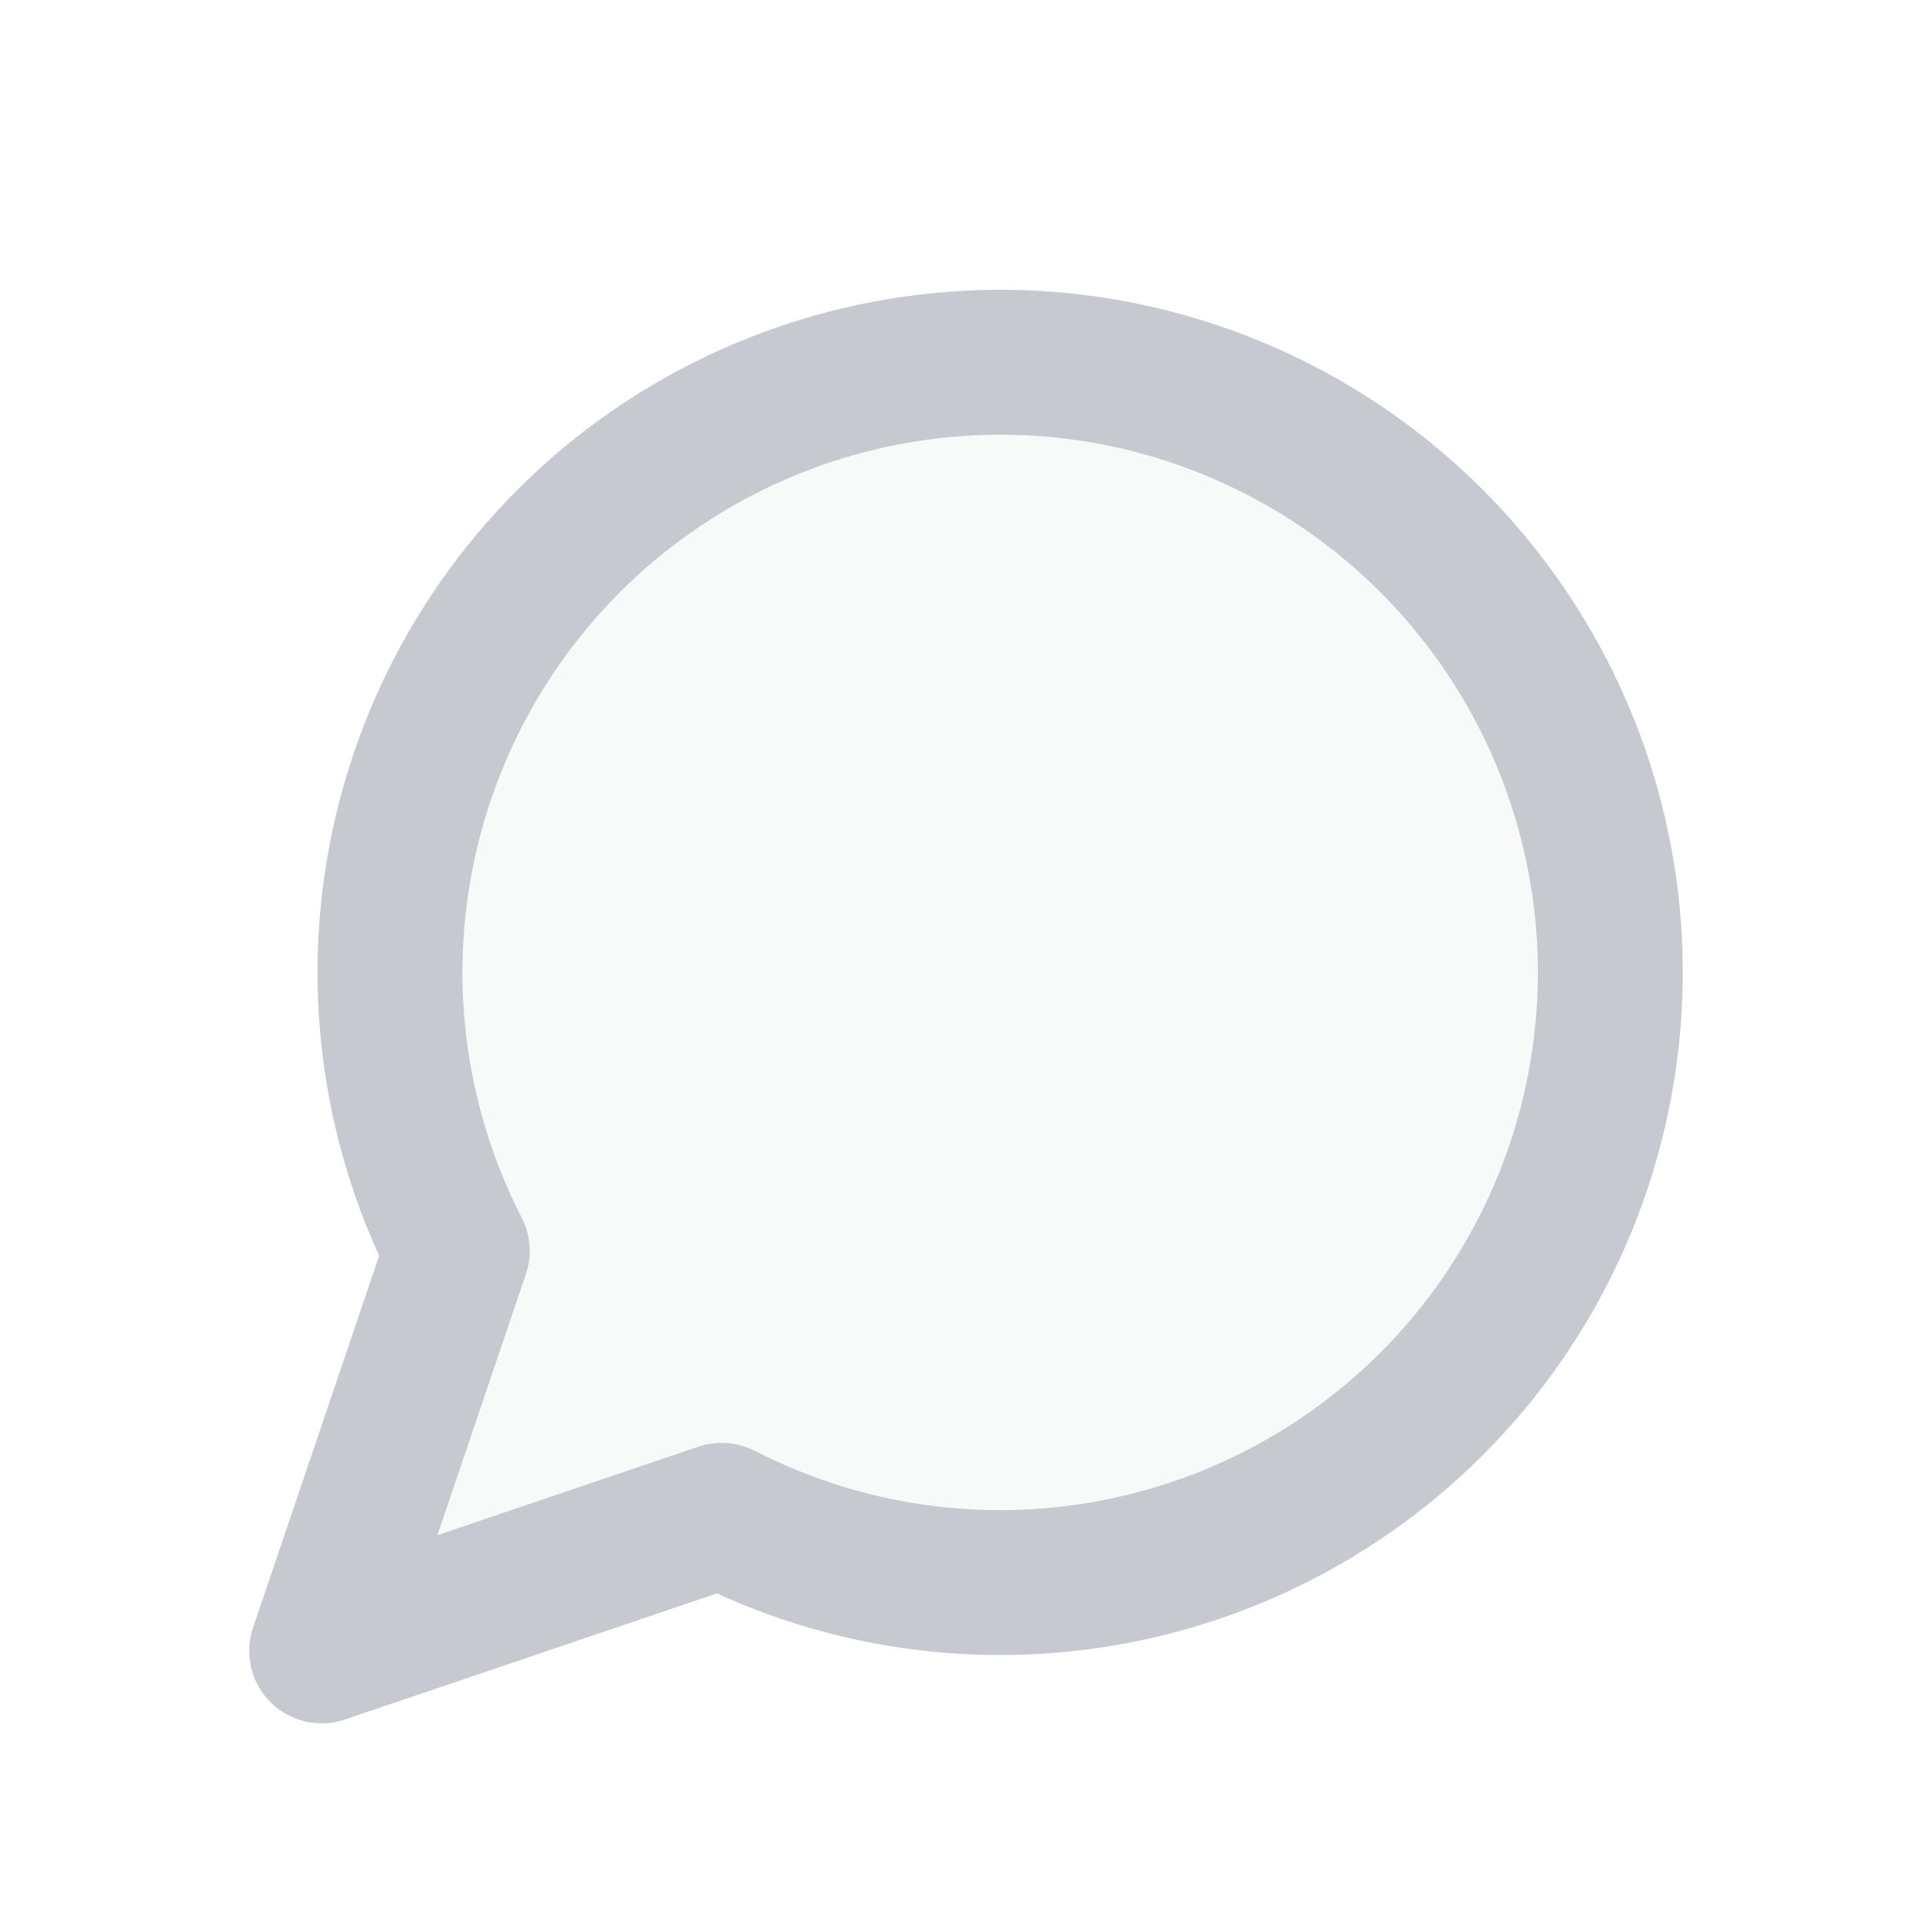
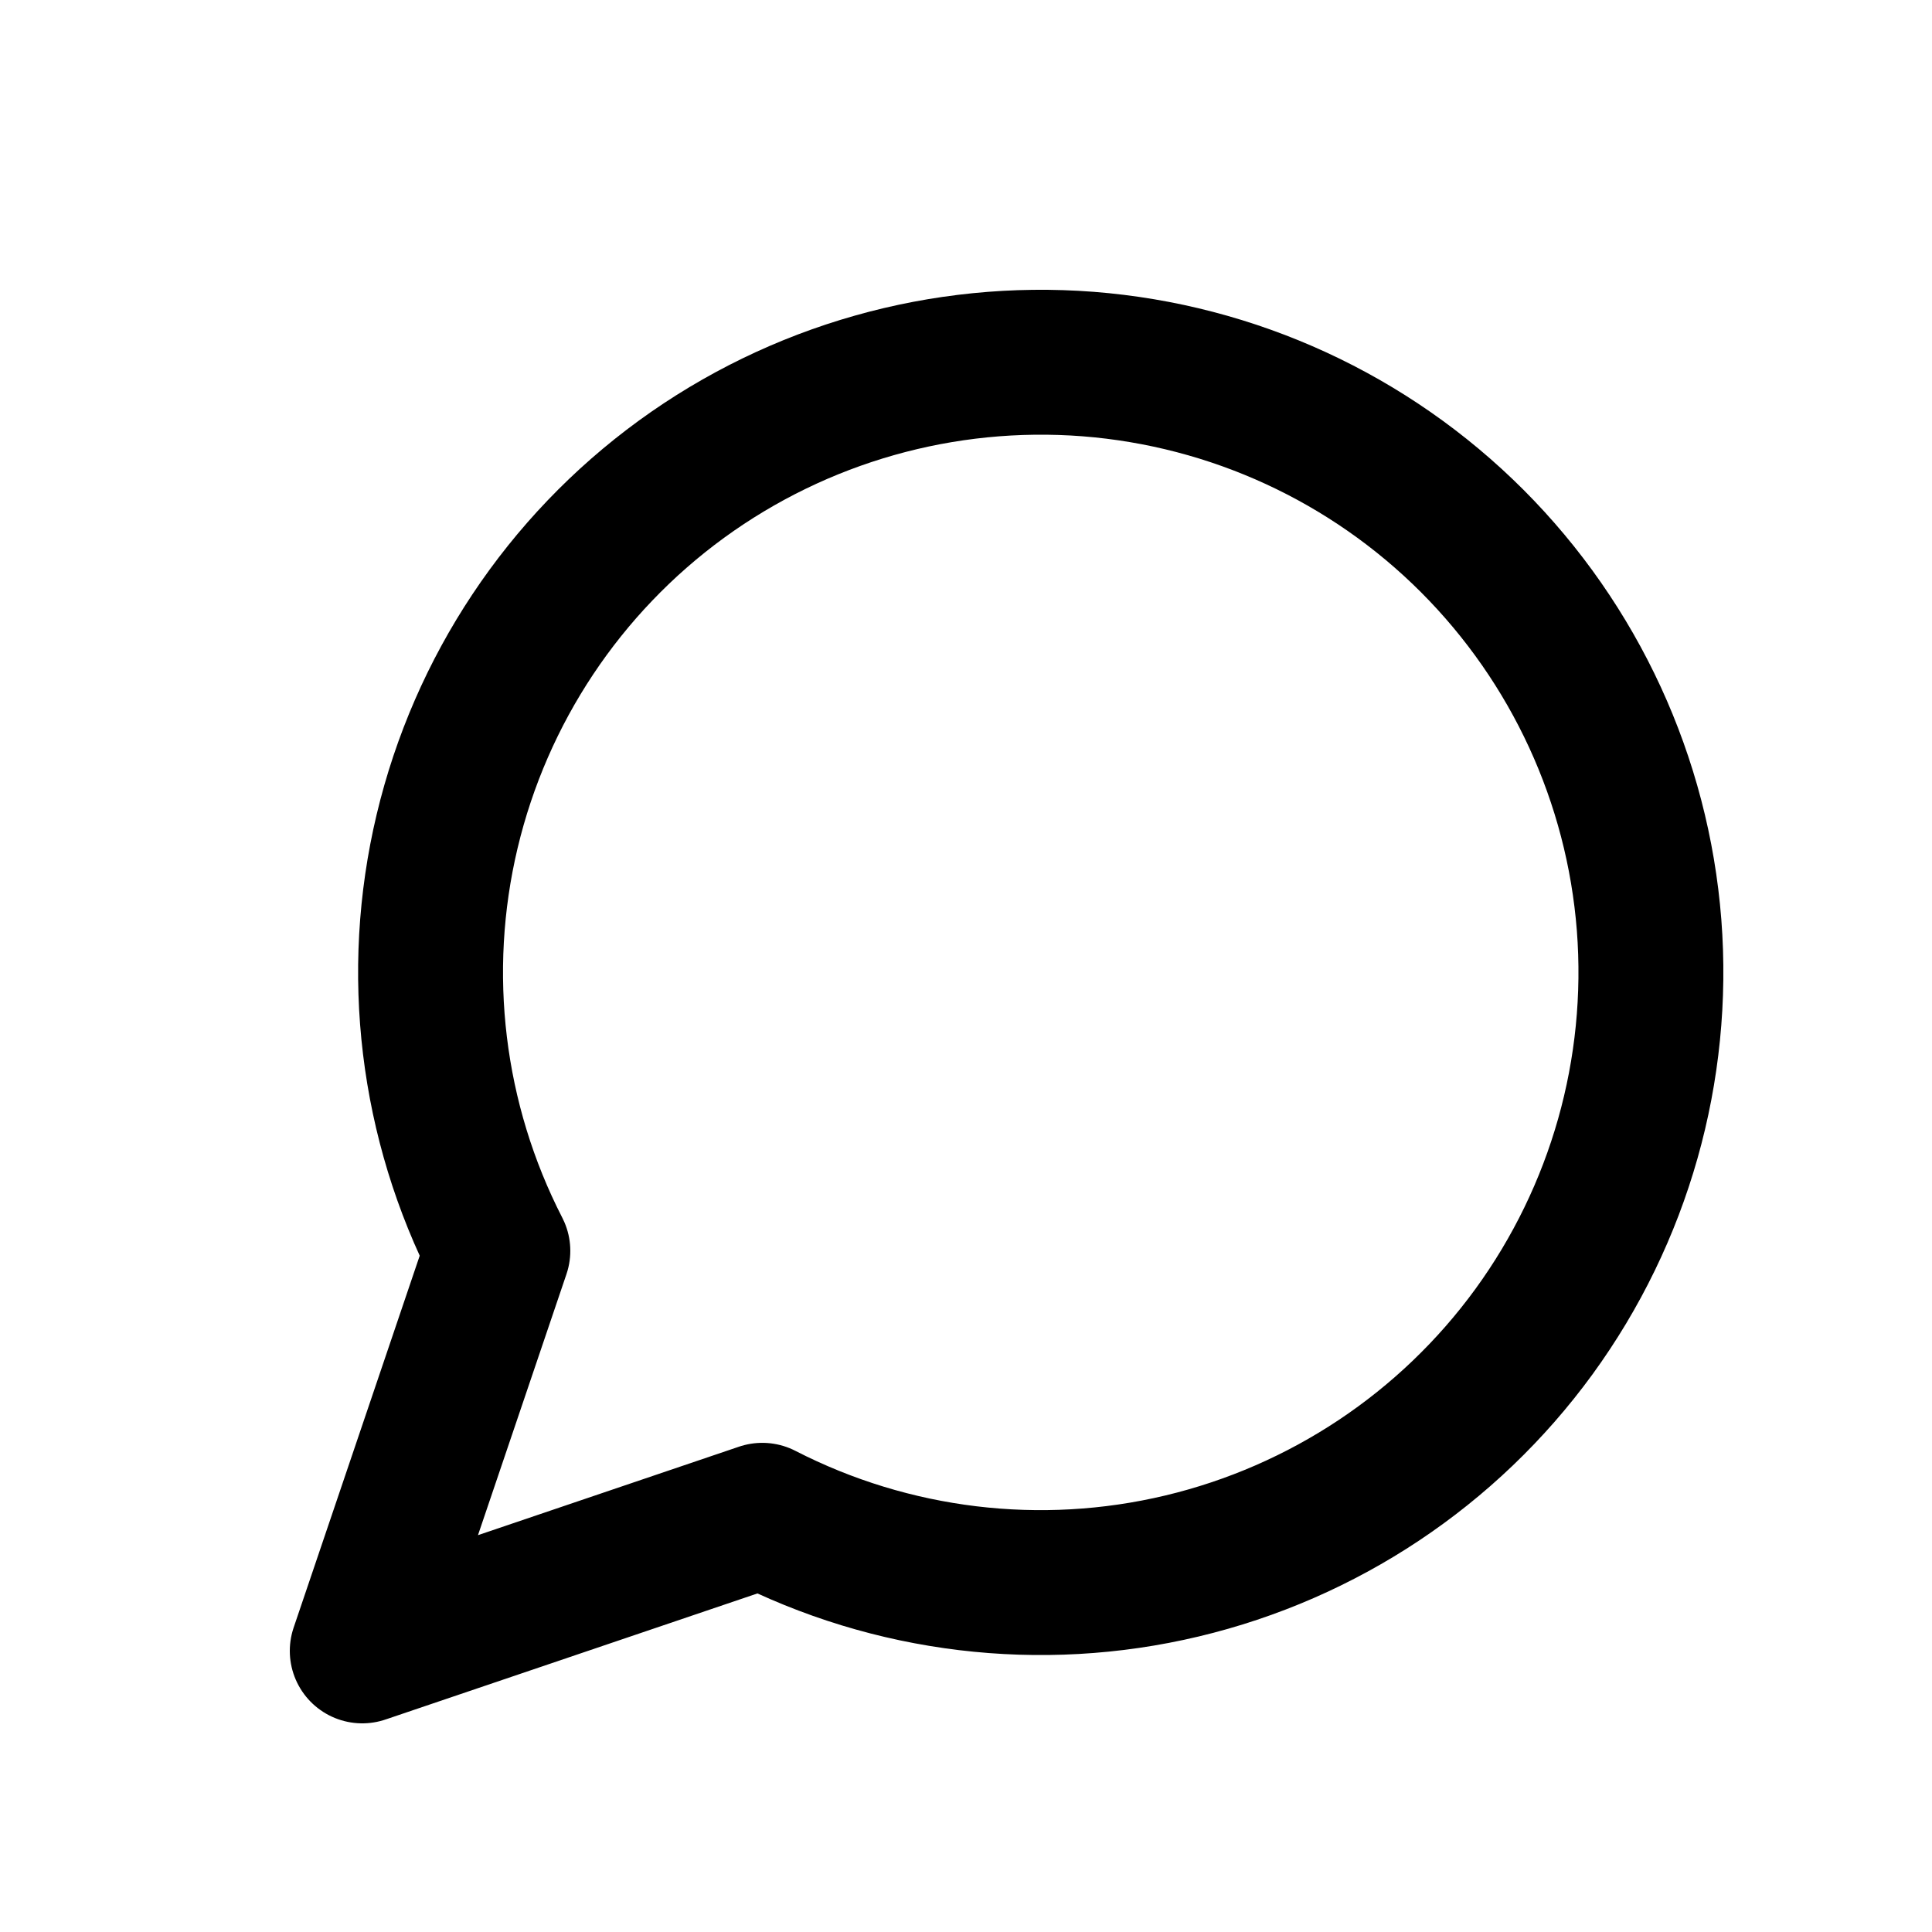
<svg xmlns="http://www.w3.org/2000/svg" width="16" height="16" viewBox="0 0 16 16" fill="none">
-   <path opacity="0.12" d="M6.313 12.549C7.384 13.099 8.617 13.248 9.788 12.969C10.96 12.69 11.994 12.002 12.703 11.029C13.412 10.055 13.75 8.861 13.657 7.66C13.563 6.459 13.043 5.332 12.192 4.48C11.34 3.628 10.213 3.109 9.012 3.015C7.811 2.922 6.617 3.26 5.643 3.969C4.67 4.678 3.982 5.712 3.703 6.884C3.424 8.055 3.573 9.288 4.123 10.359L3 13.672L6.313 12.549Z" fill="#C6CAD0" />
-   <path d="M5.977 12.549C7.048 13.099 8.281 13.248 9.452 12.969C10.624 12.69 11.658 12.002 12.367 11.029C13.076 10.055 13.414 8.861 13.321 7.66C13.227 6.459 12.707 5.332 11.856 4.48C11.004 3.628 9.877 3.109 8.676 3.015C7.475 2.922 6.281 3.26 5.307 3.969C4.334 4.678 3.646 5.712 3.367 6.884C3.088 8.055 3.237 9.288 3.787 10.359L2.664 13.672L5.977 12.549Z" stroke="#C6CAD0" stroke-width="1.2" stroke-linecap="round" stroke-linejoin="round" />
+   <path d="M6.313 12.549C7.384 13.099 8.617 13.248 9.788 12.969C10.96 12.69 11.994 12.002 12.703 11.029C13.412 10.055 13.75 8.861 13.657 7.66C13.563 6.459 13.043 5.332 12.192 4.48C11.34 3.628 10.213 3.109 9.012 3.015C7.811 2.922 6.617 3.26 5.643 3.969C4.67 4.678 3.982 5.712 3.703 6.884C3.424 8.055 3.573 9.288 4.123 10.359L3 13.672L6.313 12.549Z" stroke="black" stroke-width="1.2" stroke-linecap="round" stroke-linejoin="round" />
</svg>
